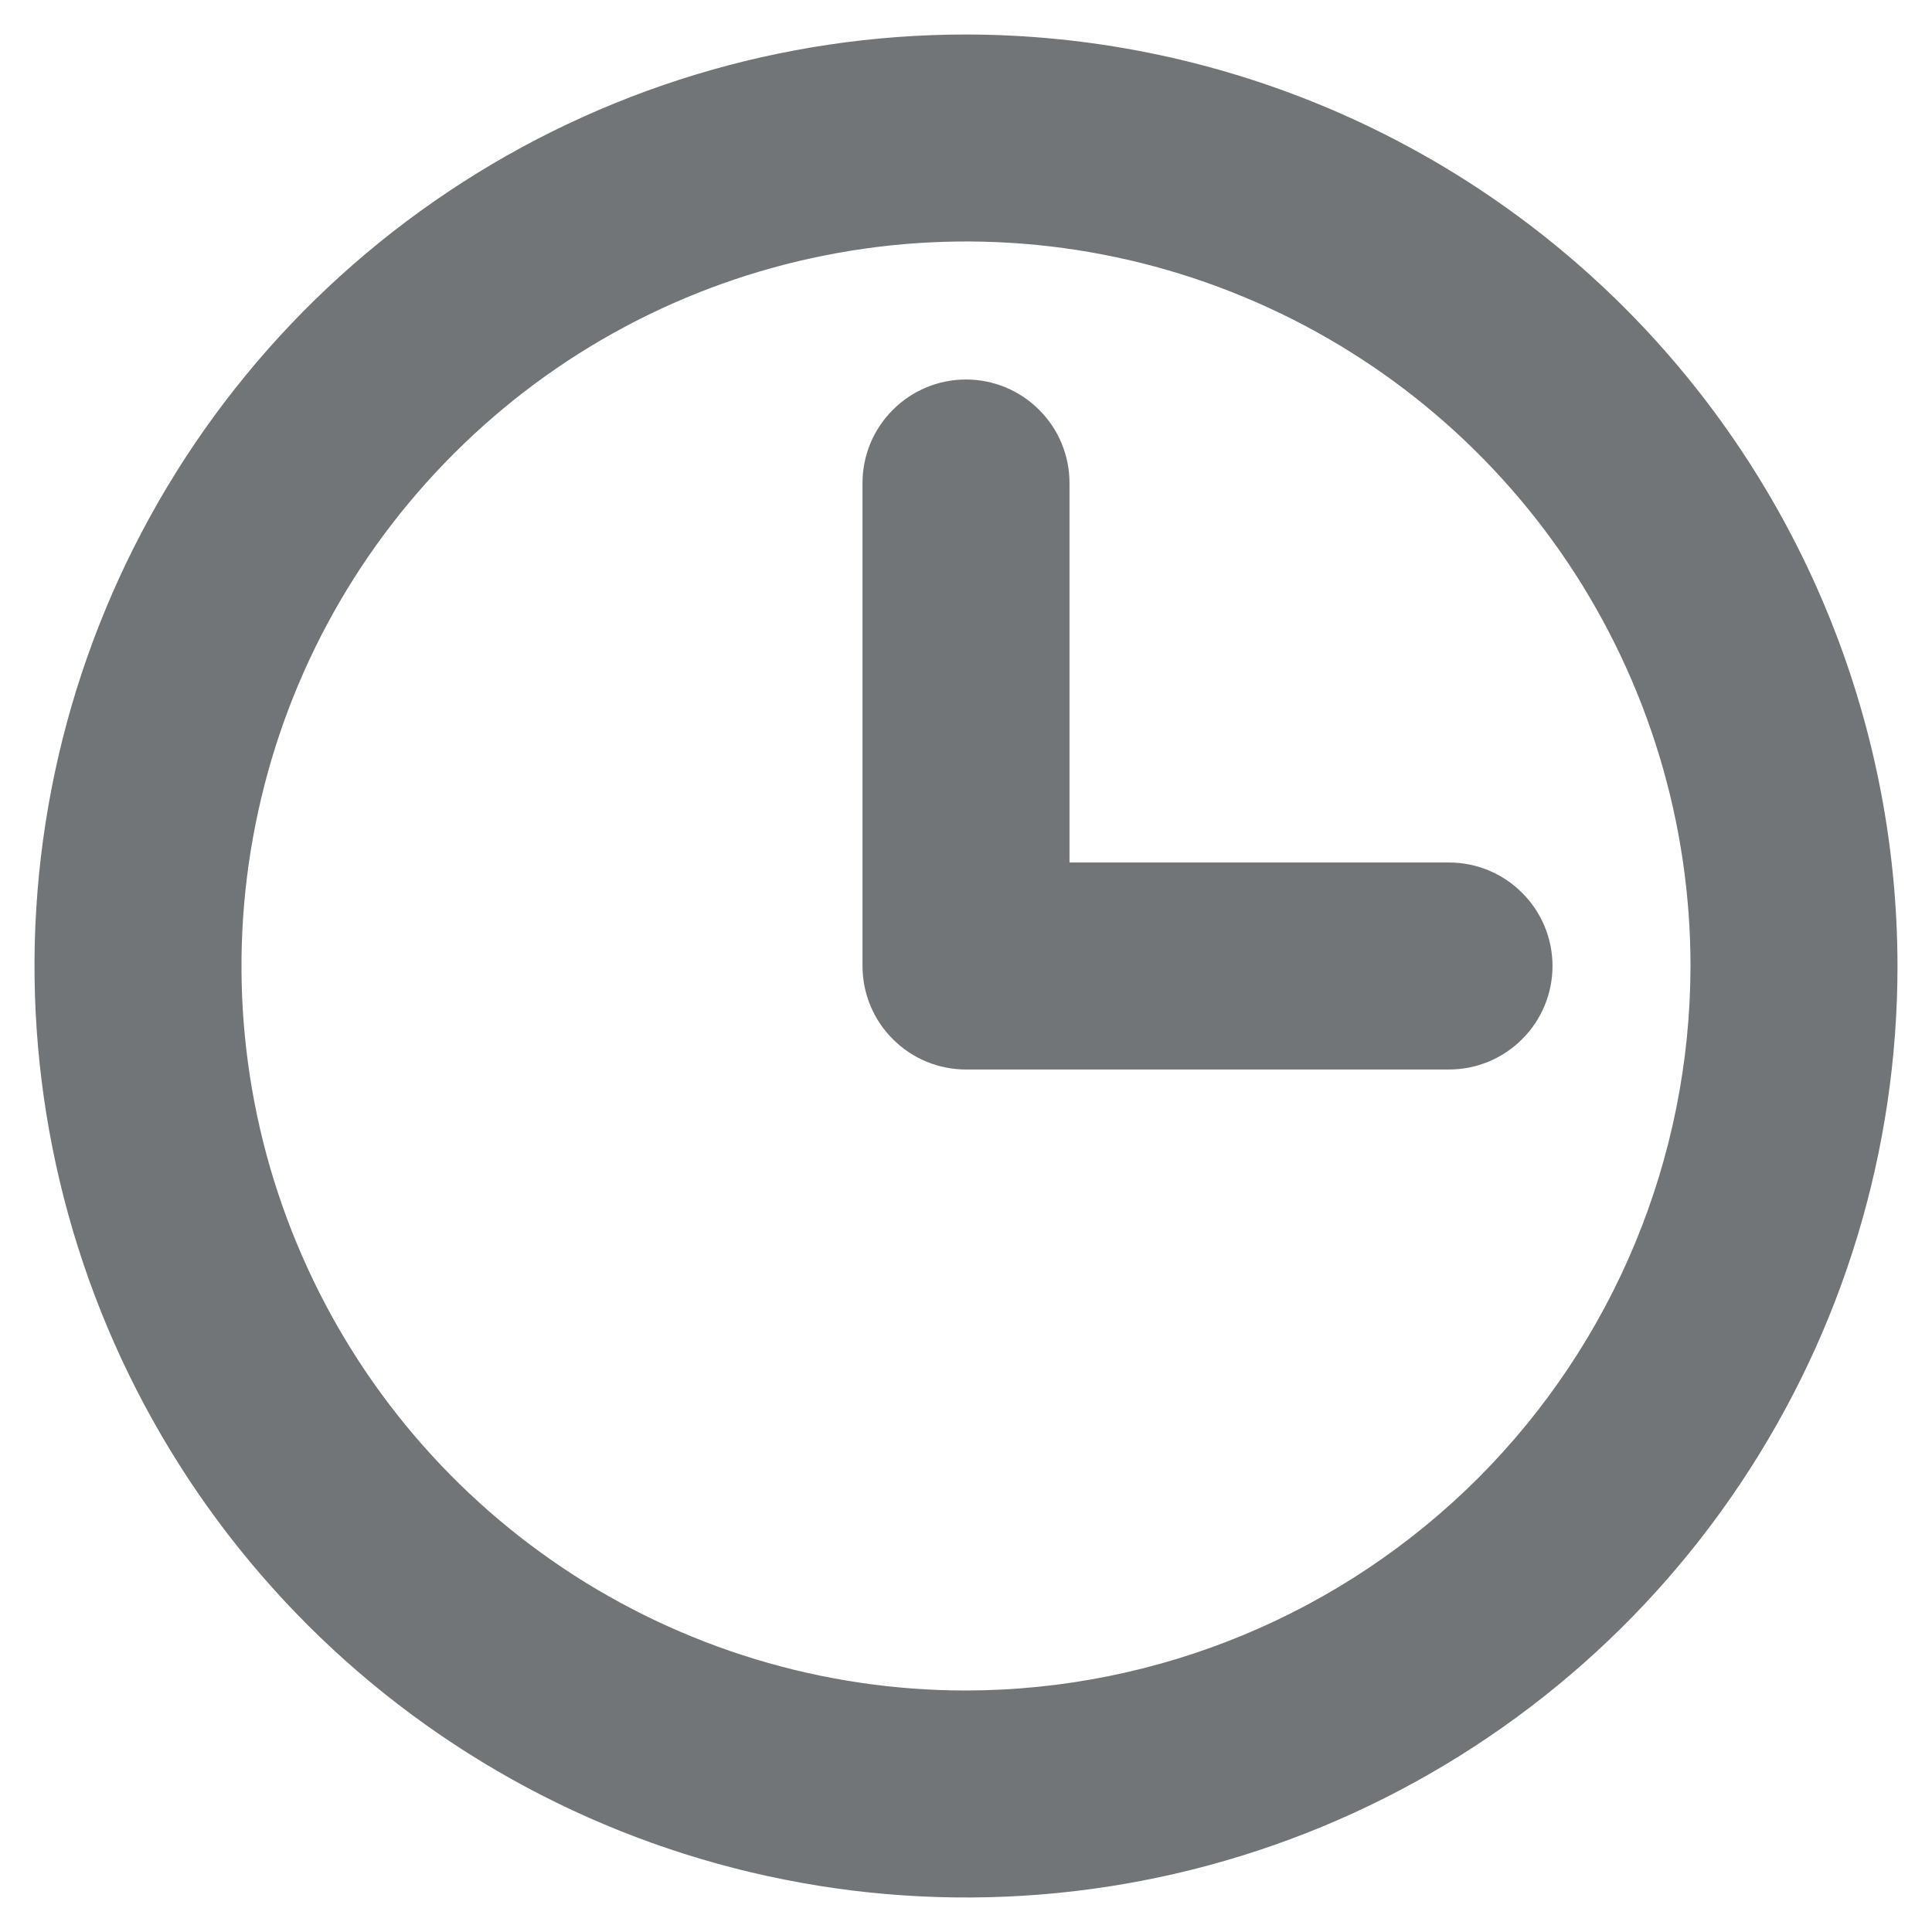
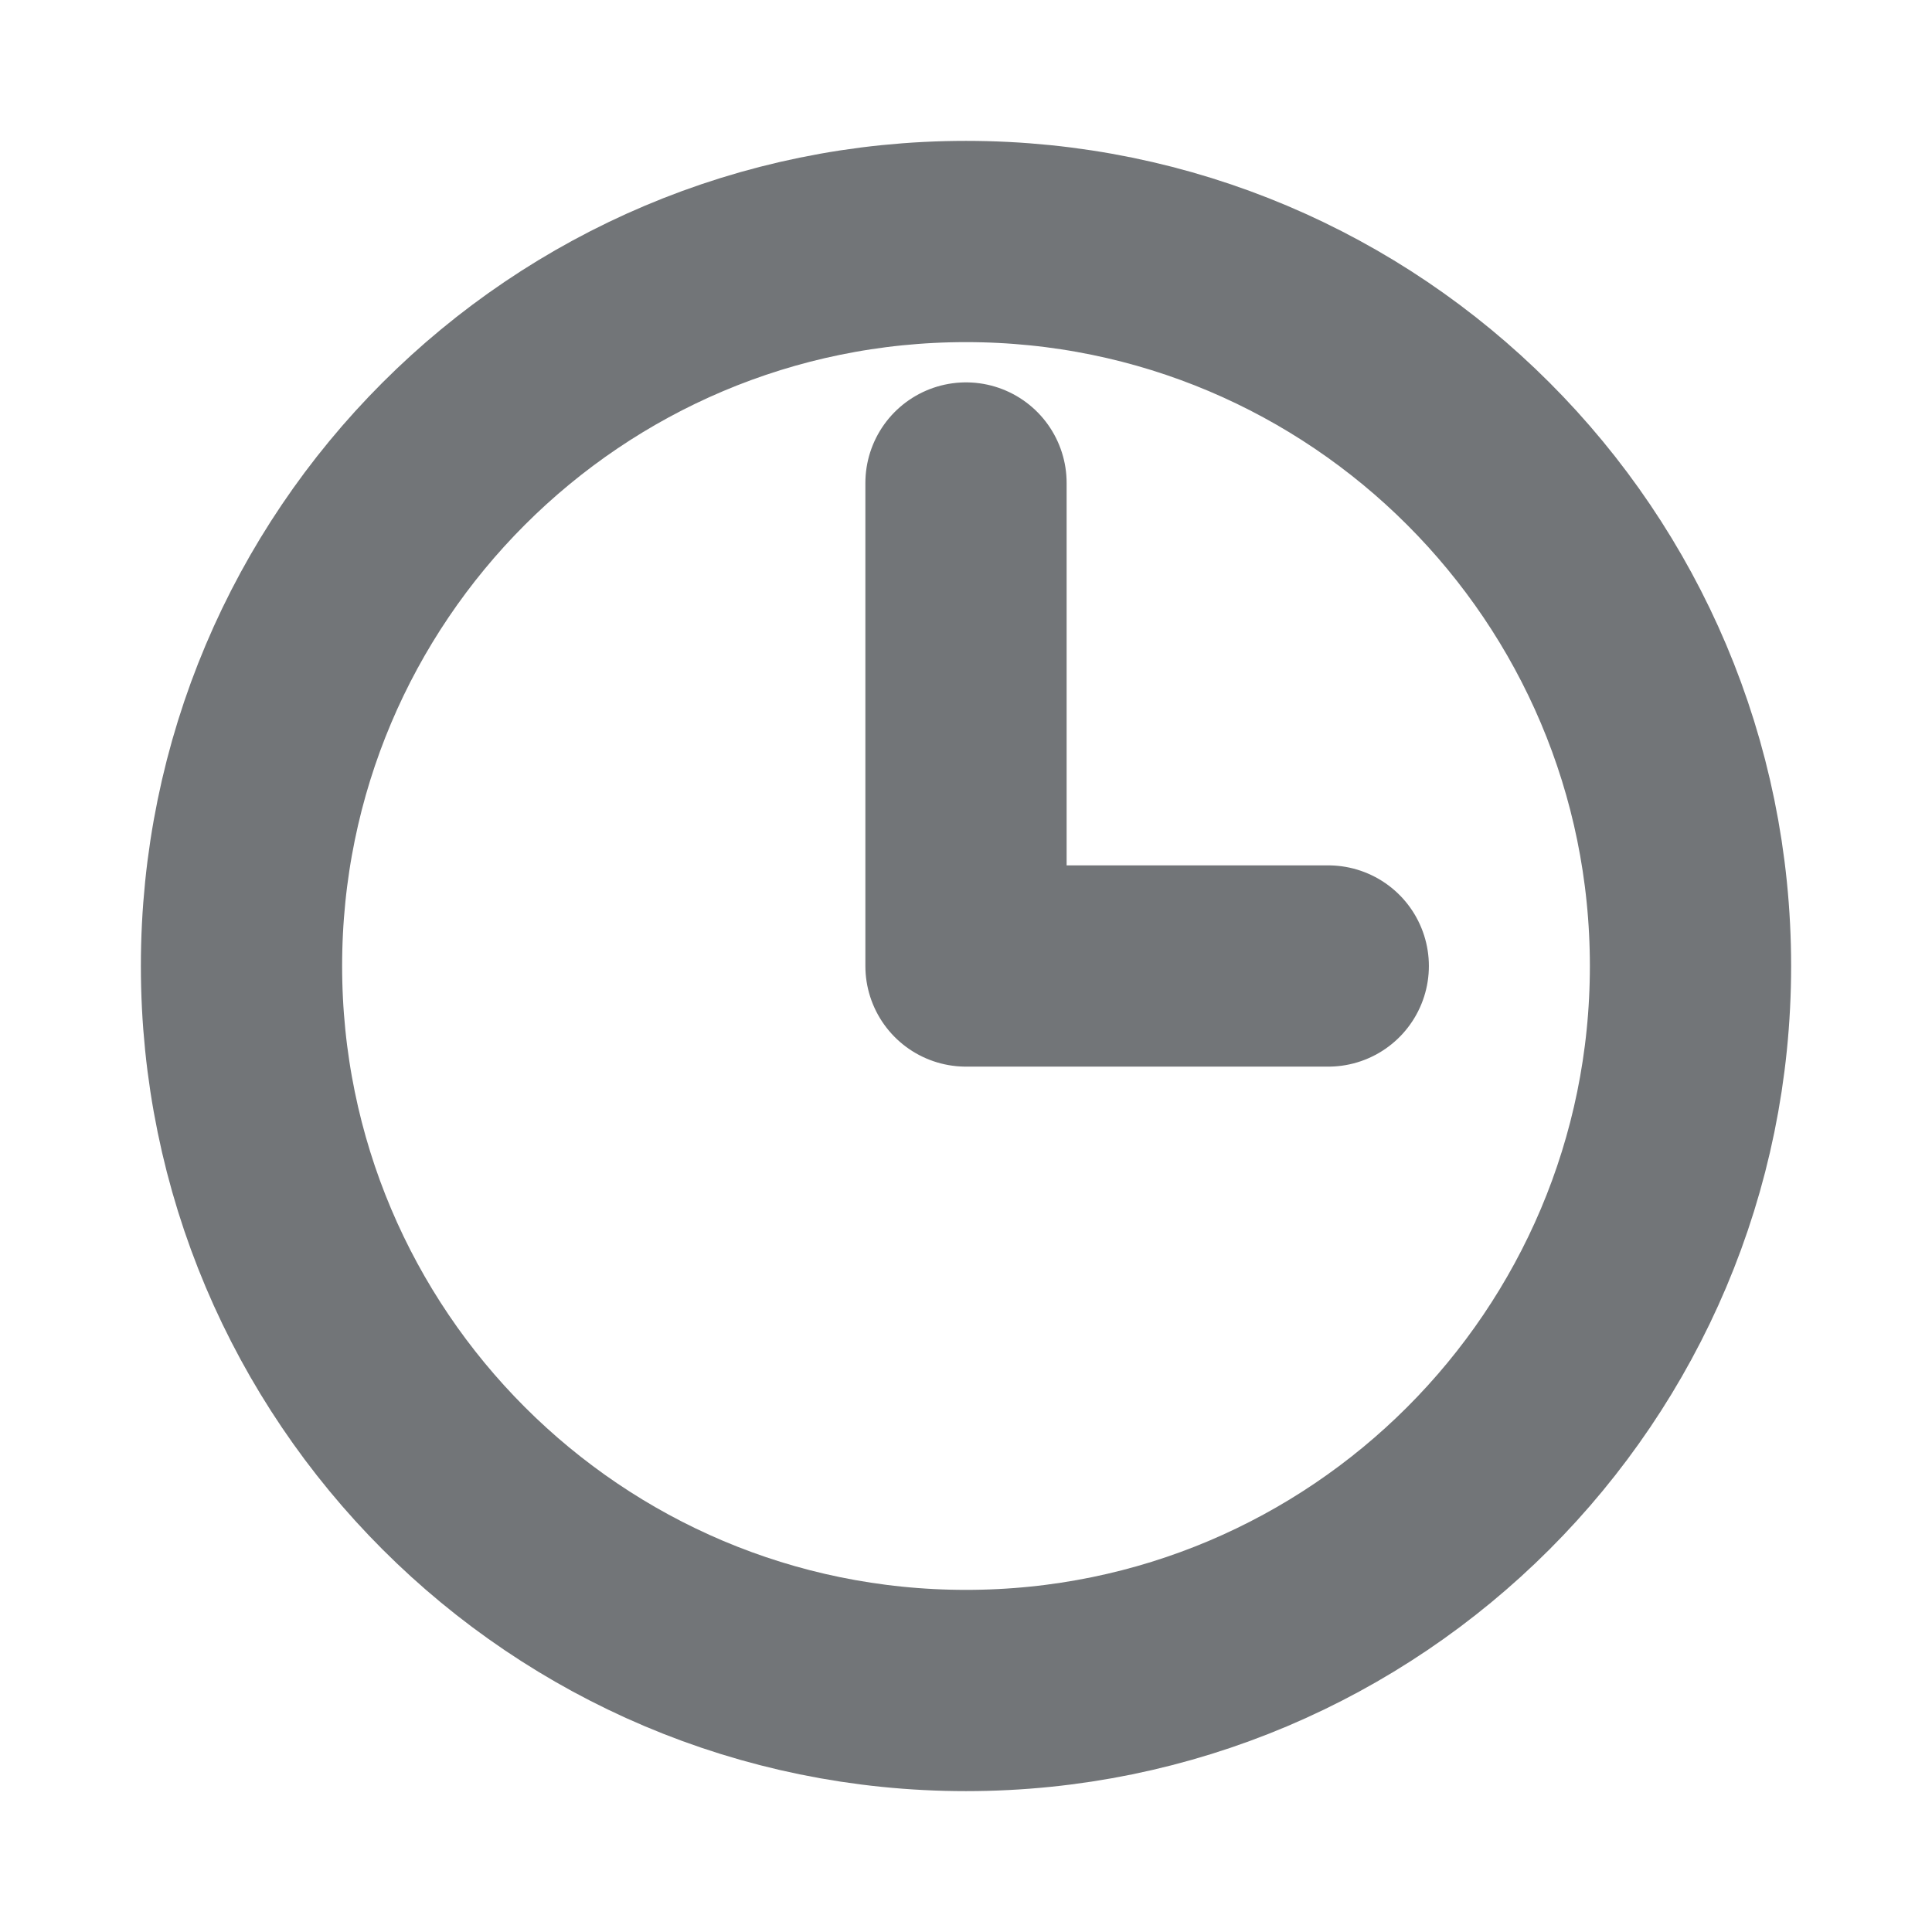
- <svg xmlns="http://www.w3.org/2000/svg" width="14" height="14" viewBox="0 0 14 14" fill="none">
-   <path d="M7 0.25C5.665 0.25 4.36 0.646 3.25 1.388C2.14 2.129 1.275 3.183 0.764 4.417C0.253 5.65 0.119 7.007 0.38 8.317C0.64 9.626 1.283 10.829 2.227 11.773C3.171 12.717 4.374 13.36 5.683 13.62C6.993 13.881 8.35 13.747 9.583 13.236C10.816 12.725 11.871 11.86 12.612 10.75C13.354 9.64 13.75 8.335 13.75 7C13.748 5.21 13.036 3.495 11.771 2.229C10.505 0.964 8.79 0.252 7 0.25ZM7 12.25C5.962 12.25 4.947 11.942 4.083 11.365C3.22 10.788 2.547 9.968 2.15 9.009C1.752 8.05 1.648 6.994 1.851 5.976C2.053 4.957 2.553 4.022 3.288 3.288C4.022 2.553 4.957 2.053 5.976 1.851C6.994 1.648 8.05 1.752 9.009 2.15C9.968 2.547 10.788 3.22 11.365 4.083C11.942 4.947 12.25 5.962 12.25 7C12.248 8.392 11.695 9.726 10.711 10.711C9.726 11.695 8.392 12.248 7 12.25ZM11.25 7C11.25 7.199 11.171 7.39 11.03 7.53C10.89 7.671 10.699 7.75 10.5 7.75H7C6.801 7.75 6.61 7.671 6.47 7.53C6.329 7.39 6.25 7.199 6.25 7V3.5C6.25 3.301 6.329 3.11 6.47 2.97C6.61 2.829 6.801 2.75 7 2.75C7.199 2.75 7.39 2.829 7.53 2.97C7.671 3.11 7.75 3.301 7.75 3.5V6.25H10.5C10.699 6.25 10.89 6.329 11.03 6.47C11.171 6.61 11.25 6.801 11.25 7Z" fill="#727578" />
+ <svg xmlns="http://www.w3.org/2000/svg" fill="none" viewBox="0 0 24 24" stroke-width="2.5" stroke="#727578" class="w-6 h-6">
+   <path stroke-linecap="round" stroke-linejoin="round" d="M12 6v6h4.5m4.5 0a9 9 0 1 1-18 0 9 9 0 0 1 18 0Z" />
</svg>
